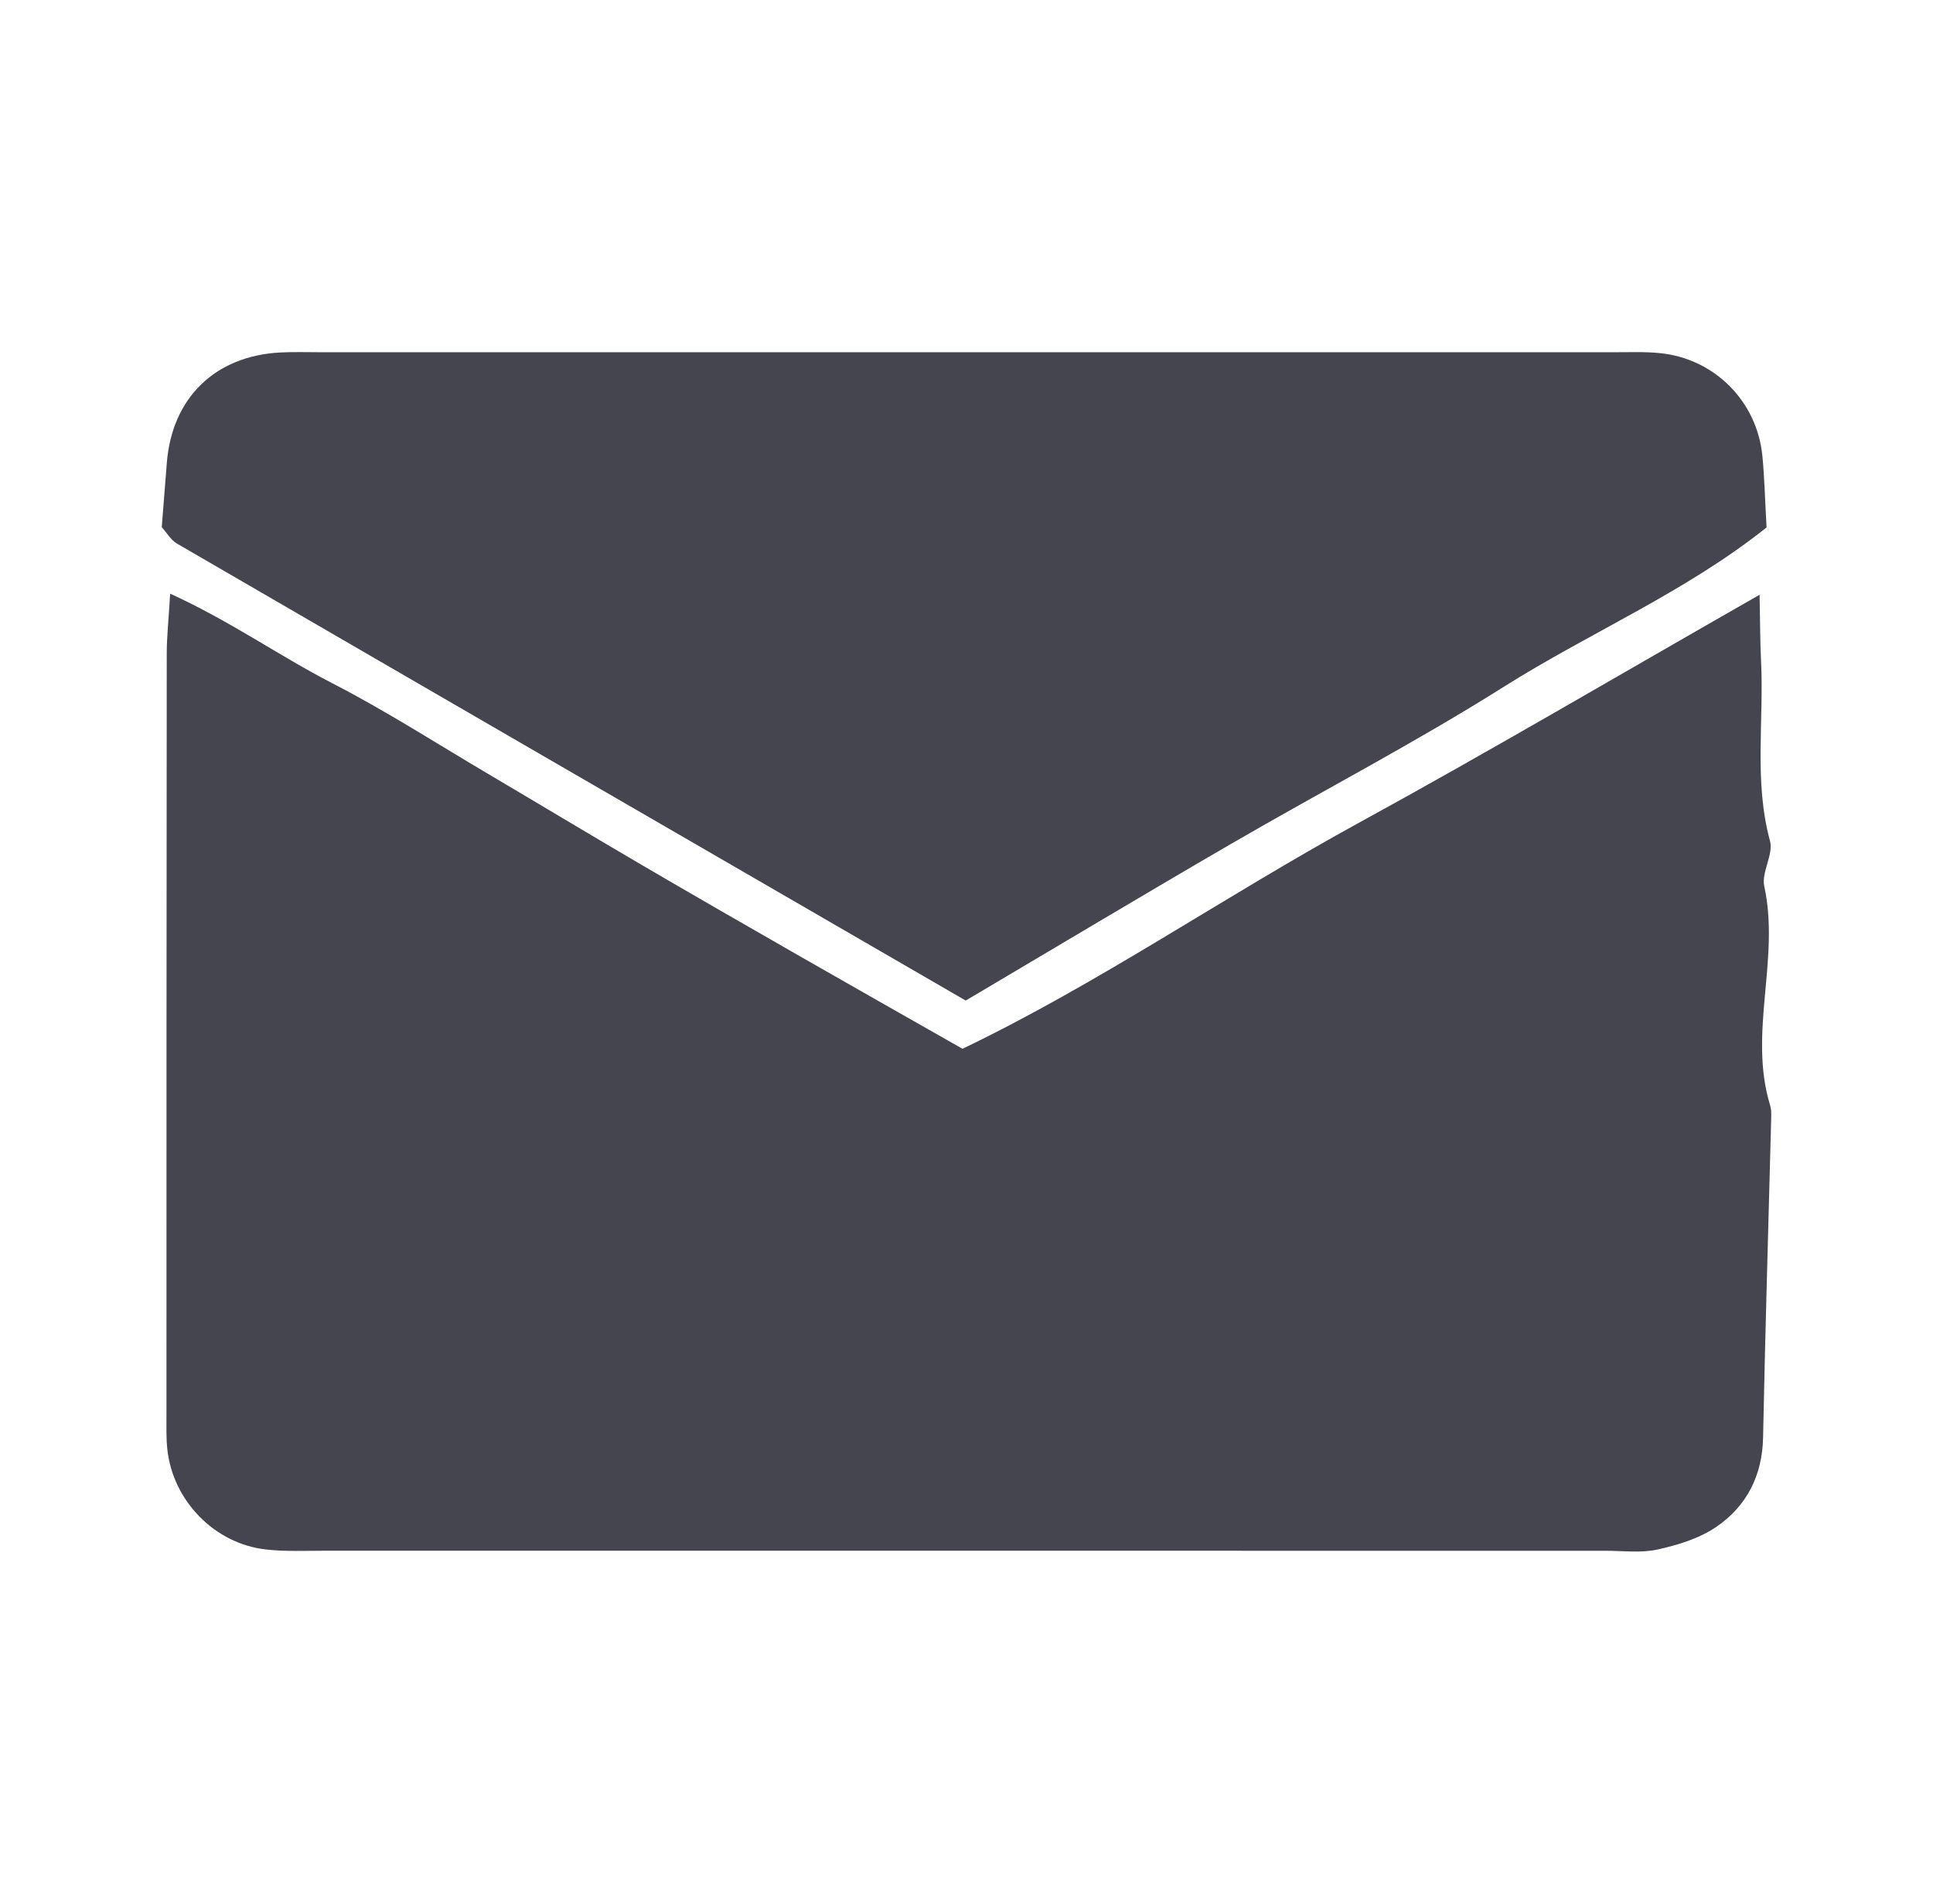
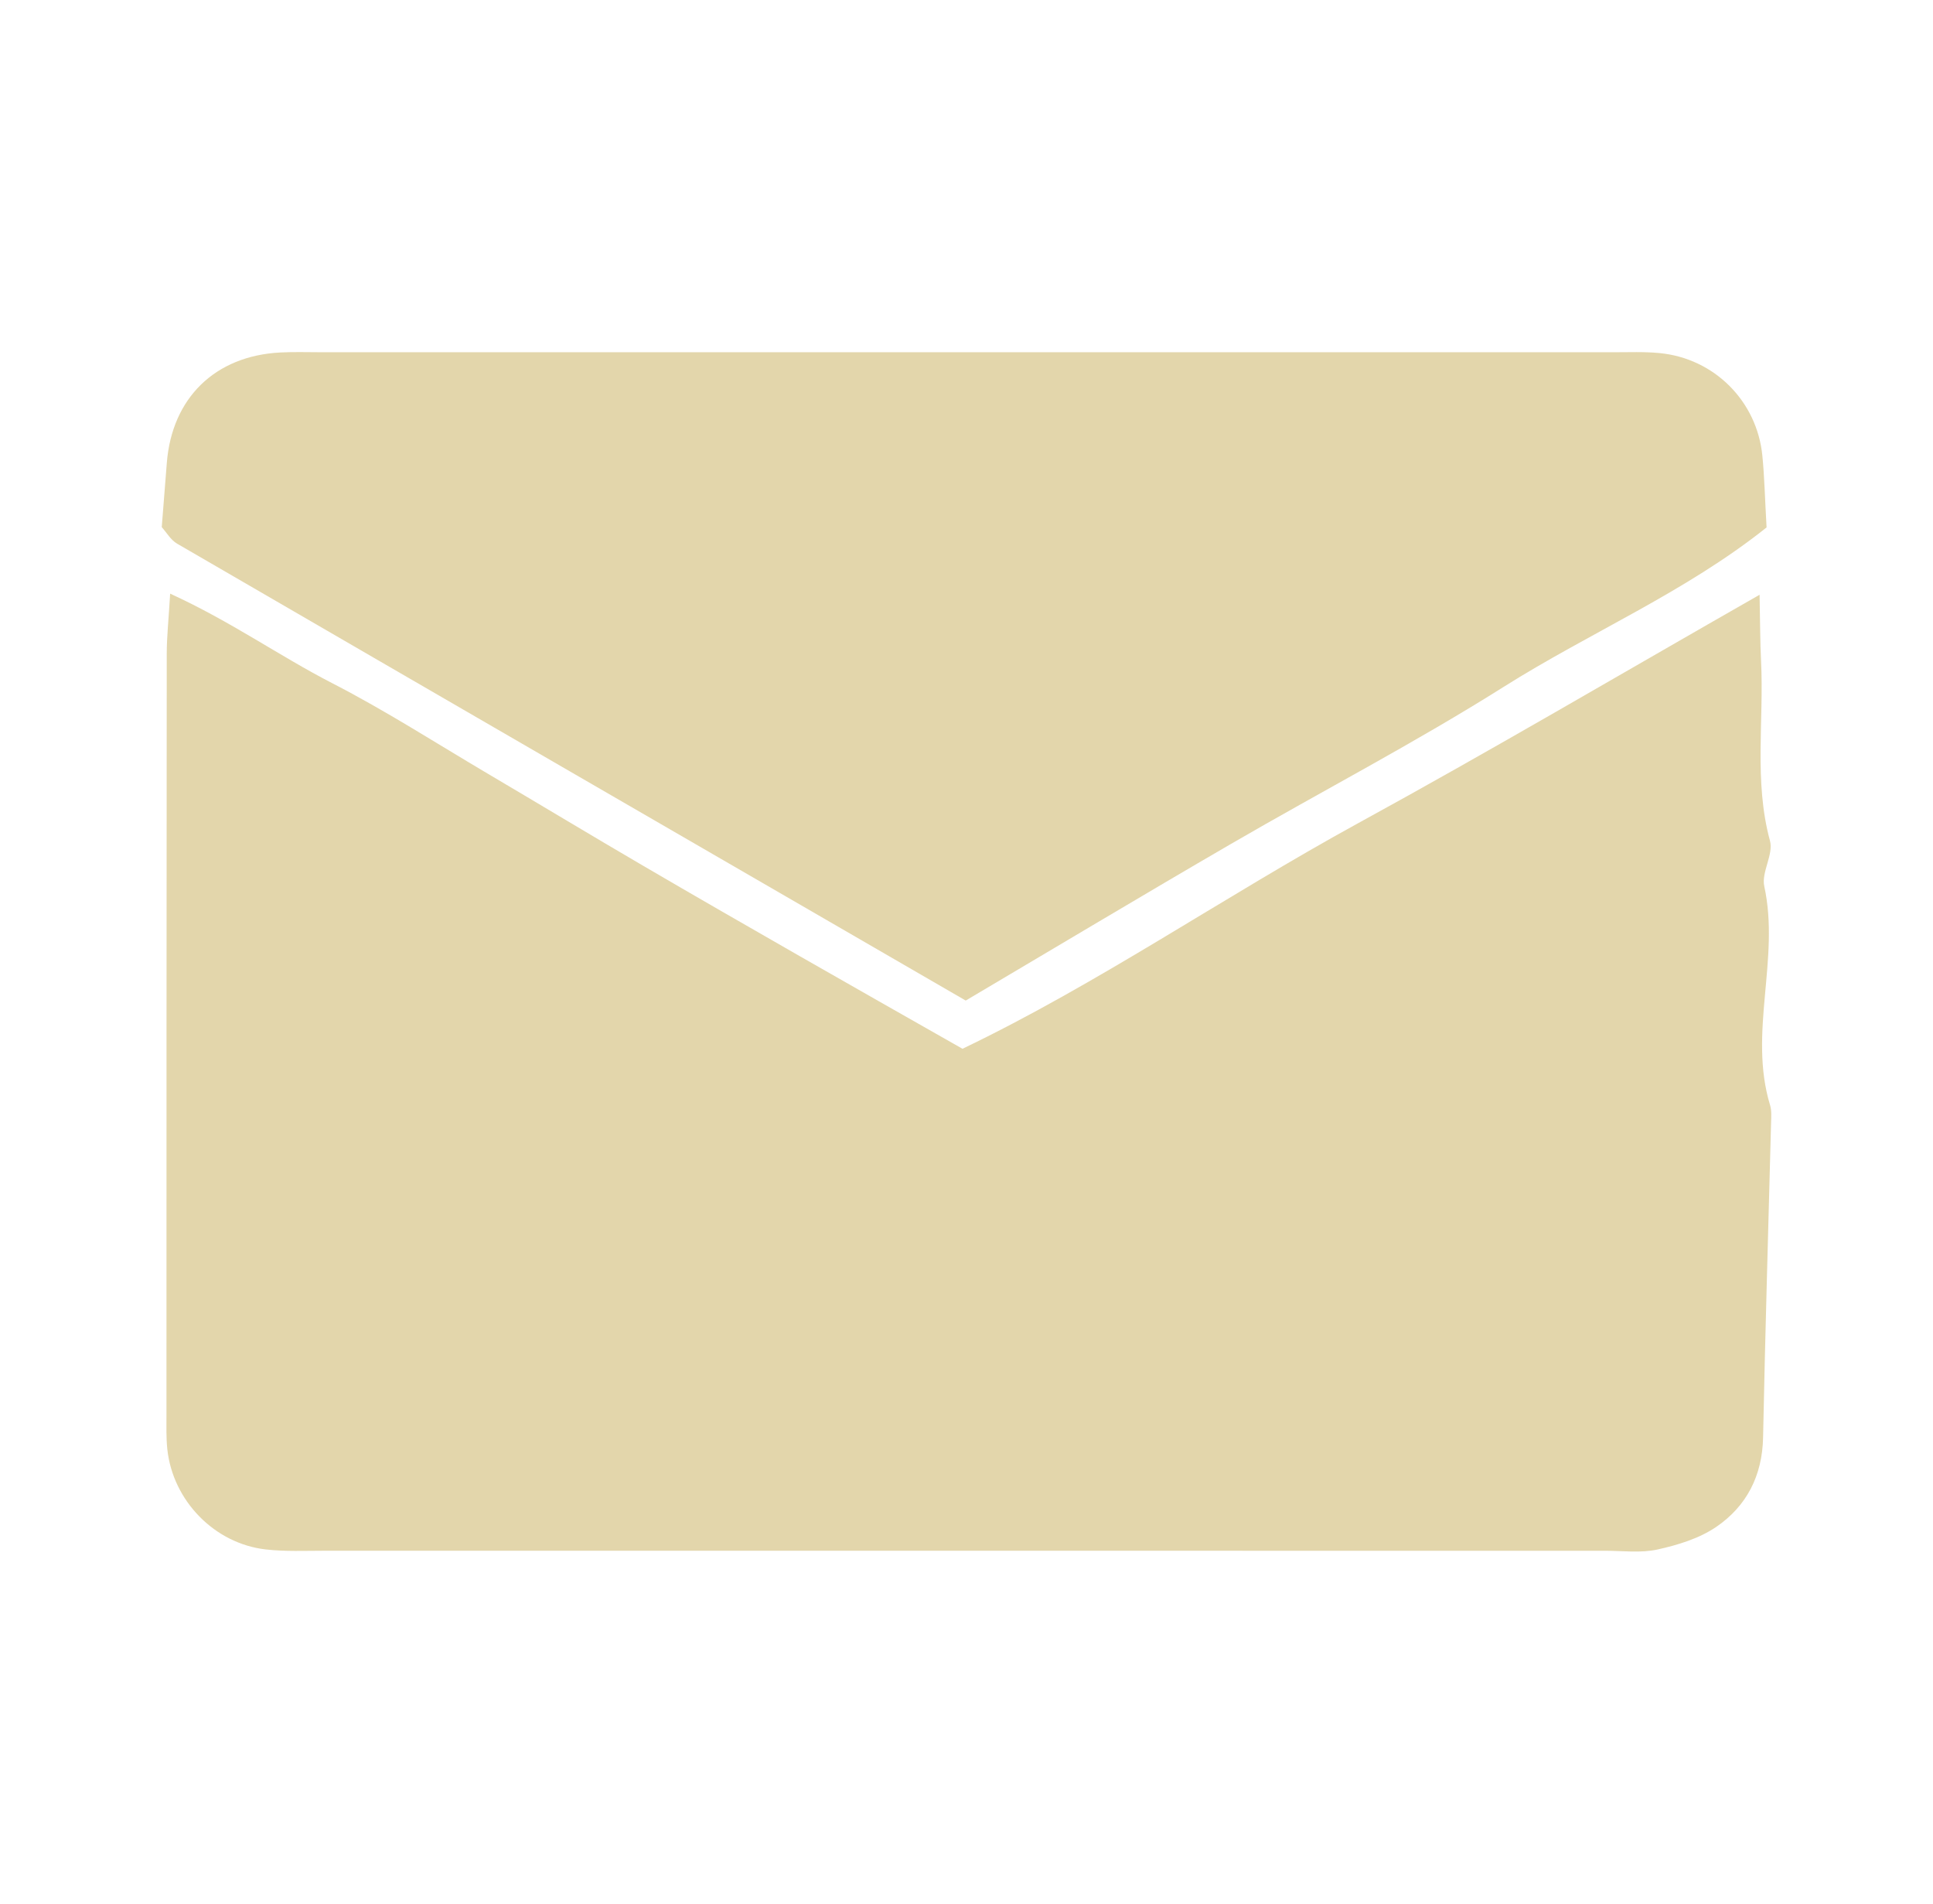
<svg xmlns="http://www.w3.org/2000/svg" version="1.1" id="Layer_1" x="0px" y="0px" width="155.324px" height="152.934px" viewBox="0 0 155.324 152.934" enable-background="new 0 0 155.324 152.934" xml:space="preserve">
  <g>
-     <path fill="#44454F" d="M141.389,47.782c0.049,2.261,0.041,3.777,0.117,5.291c0.246,4.821-0.584,9.682,0.719,14.481   c0.297,1.094-0.705,2.521-0.459,3.65c1.278,5.846-1.301,11.77,0.465,17.578c0.133,0.438,0.094,0.936,0.082,1.401   c-0.215,8.435-0.476,16.869-0.643,25.306c-0.061,3.071-1.327,5.52-3.768,7.184c-1.358,0.926-3.076,1.449-4.709,1.811   c-1.348,0.298-2.809,0.101-4.217,0.101c-34.309,0.002-68.616,0.004-102.923-0.002c-1.566,0-3.146,0.074-4.695-0.103   c-4.124-0.467-7.477-3.92-7.914-8.059c-0.098-0.932-0.068-1.877-0.068-2.818c0.001-20.364,0.002-40.729,0.023-61.097   c0.001-1.358,0.15-2.718,0.274-4.813c4.884,2.235,8.8,5.022,13.019,7.192c4.301,2.211,8.387,4.843,12.558,7.305   c4.145,2.445,8.266,4.93,12.42,7.358c4.179,2.445,8.38,4.854,12.582,7.262c4.195,2.403,8.403,4.783,13.088,7.447   c10.926-5.242,21.071-12.257,31.834-18.147C119.783,60.307,130.205,54.164,141.389,47.782z" />
-     <path fill="#44454F" d="M141.951,42.373c-6.53,5.207-14.188,8.435-21.123,12.807c-7.118,4.488-14.61,8.378-21.895,12.608   c-7.127,4.139-14.195,8.375-21.334,12.595c-21.294-12.325-42.341-24.504-63.374-36.71c-0.51-0.296-0.842-0.896-1.228-1.323   c0.141-1.79,0.274-3.479,0.408-5.167c0.413-5.208,3.871-8.589,9.105-8.865c1.093-0.058,2.192-0.02,3.288-0.02   c34.604-0.001,69.208-0.002,103.812,0.001c1.252,0,2.514-0.053,3.756,0.068c4.383,0.43,7.812,3.859,8.246,8.243   C141.781,38.306,141.816,40.013,141.951,42.373z" />
+     <path fill="#E3D6AB" d="M141.389,47.782c0.049,2.261,0.041,3.775,0.117,5.291c0.246,4.819-0.584,9.682,0.719,14.479   c0.297,1.094-0.705,2.521-0.459,3.65c1.278,5.846-1.301,11.77,0.465,17.578c0.133,0.438,0.096,0.936,0.082,1.399   c-0.215,8.437-0.476,16.869-0.643,25.308c-0.061,3.069-1.327,5.52-3.768,7.184c-1.358,0.926-3.076,1.449-4.709,1.811   c-1.348,0.3-2.811,0.103-4.217,0.103c-34.311,0.002-68.618,0.004-102.923-0.002c-1.566,0-3.146,0.074-4.695-0.104   c-4.124-0.467-7.477-3.92-7.914-8.059c-0.098-0.932-0.068-1.877-0.068-2.818c0.001-20.362,0.002-40.729,0.023-61.097   c0.001-1.358,0.15-2.718,0.274-4.813c4.884,2.235,8.8,5.022,13.019,7.192c4.301,2.211,8.387,4.843,12.558,7.305   c4.145,2.445,8.266,4.932,12.42,7.358c4.179,2.445,8.38,4.854,12.582,7.262c4.195,2.403,8.403,4.783,13.088,7.447   C88.266,79.015,98.411,72,109.174,66.11C119.783,60.307,130.205,54.164,141.389,47.782z" />
+     <path fill="#E3D6AB" d="M141.951,42.373c-6.53,5.207-14.188,8.435-21.123,12.807c-7.118,4.488-14.61,8.378-21.895,12.608   c-7.127,4.139-14.195,8.375-21.334,12.595c-21.294-12.325-42.341-24.504-63.374-36.71c-0.51-0.296-0.842-0.896-1.228-1.323   c0.141-1.79,0.274-3.479,0.408-5.167c0.413-5.208,3.871-8.589,9.105-8.865c1.093-0.058,2.192-0.02,3.288-0.02   c34.604-0.001,69.208-0.002,103.812,0.001c1.252,0,2.516-0.053,3.758,0.068c4.383,0.43,7.812,3.857,8.244,8.241   C141.781,38.306,141.816,40.013,141.951,42.373z" />
  </g>
</svg>
